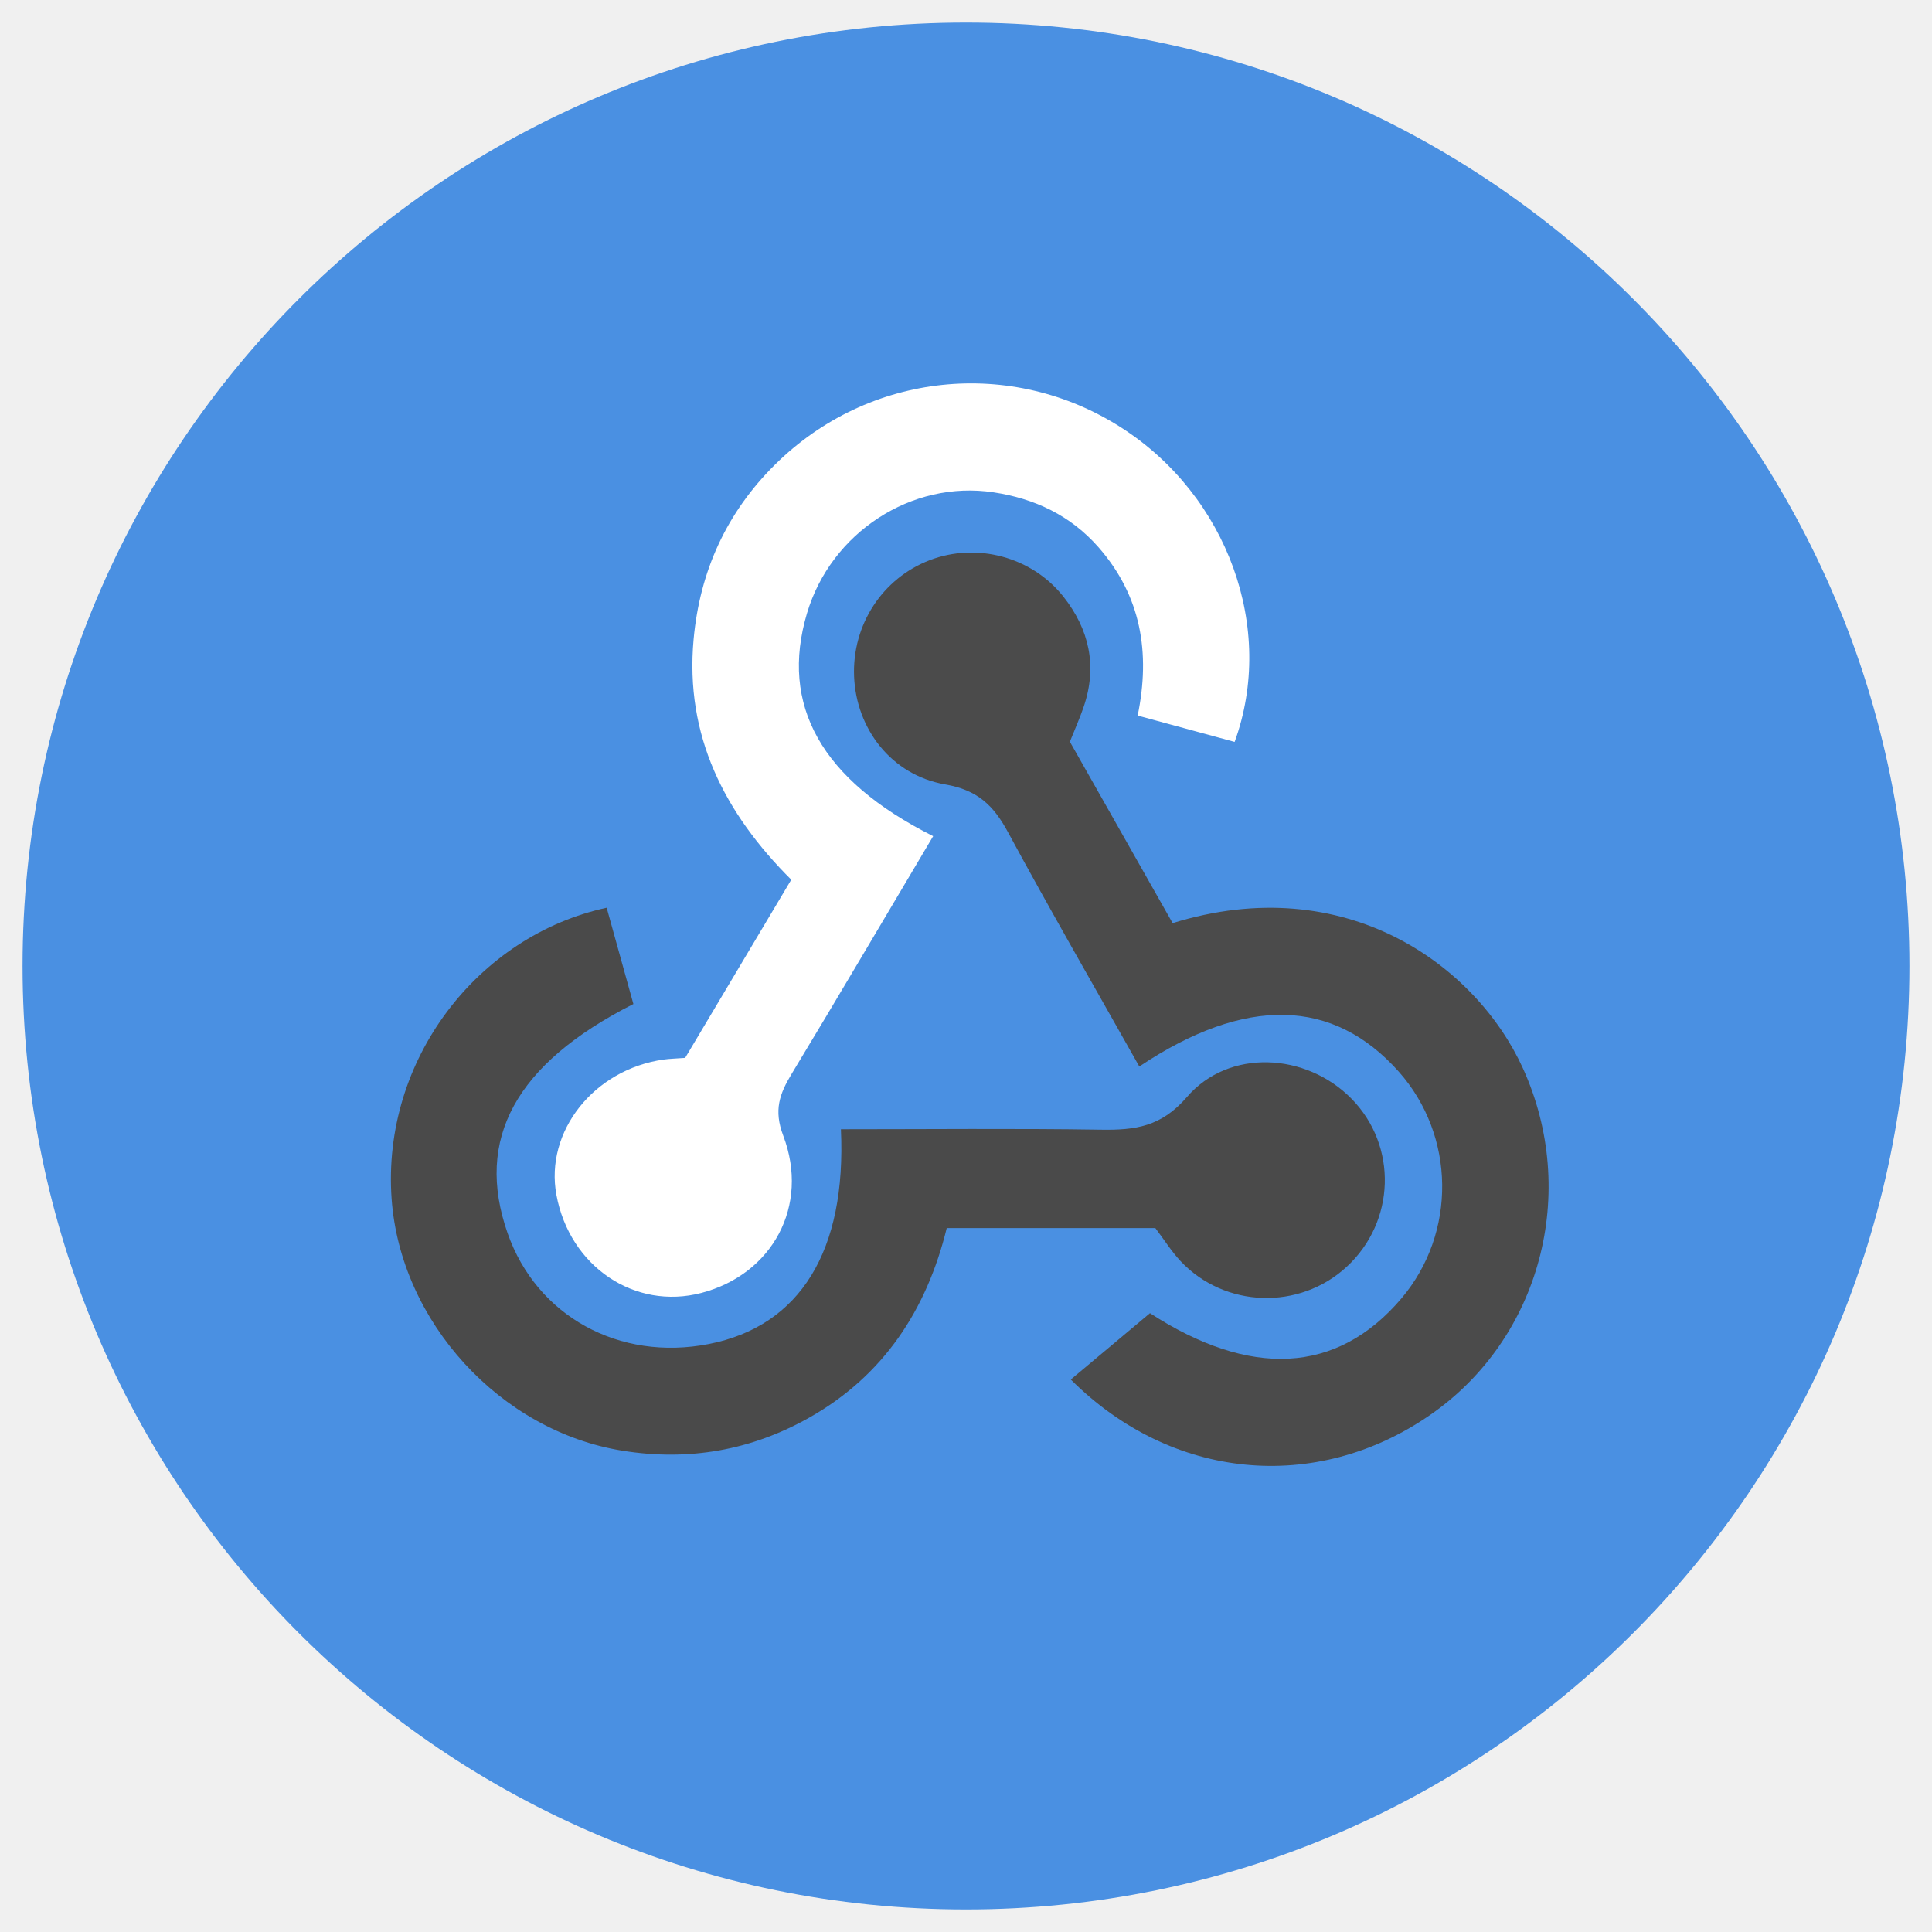
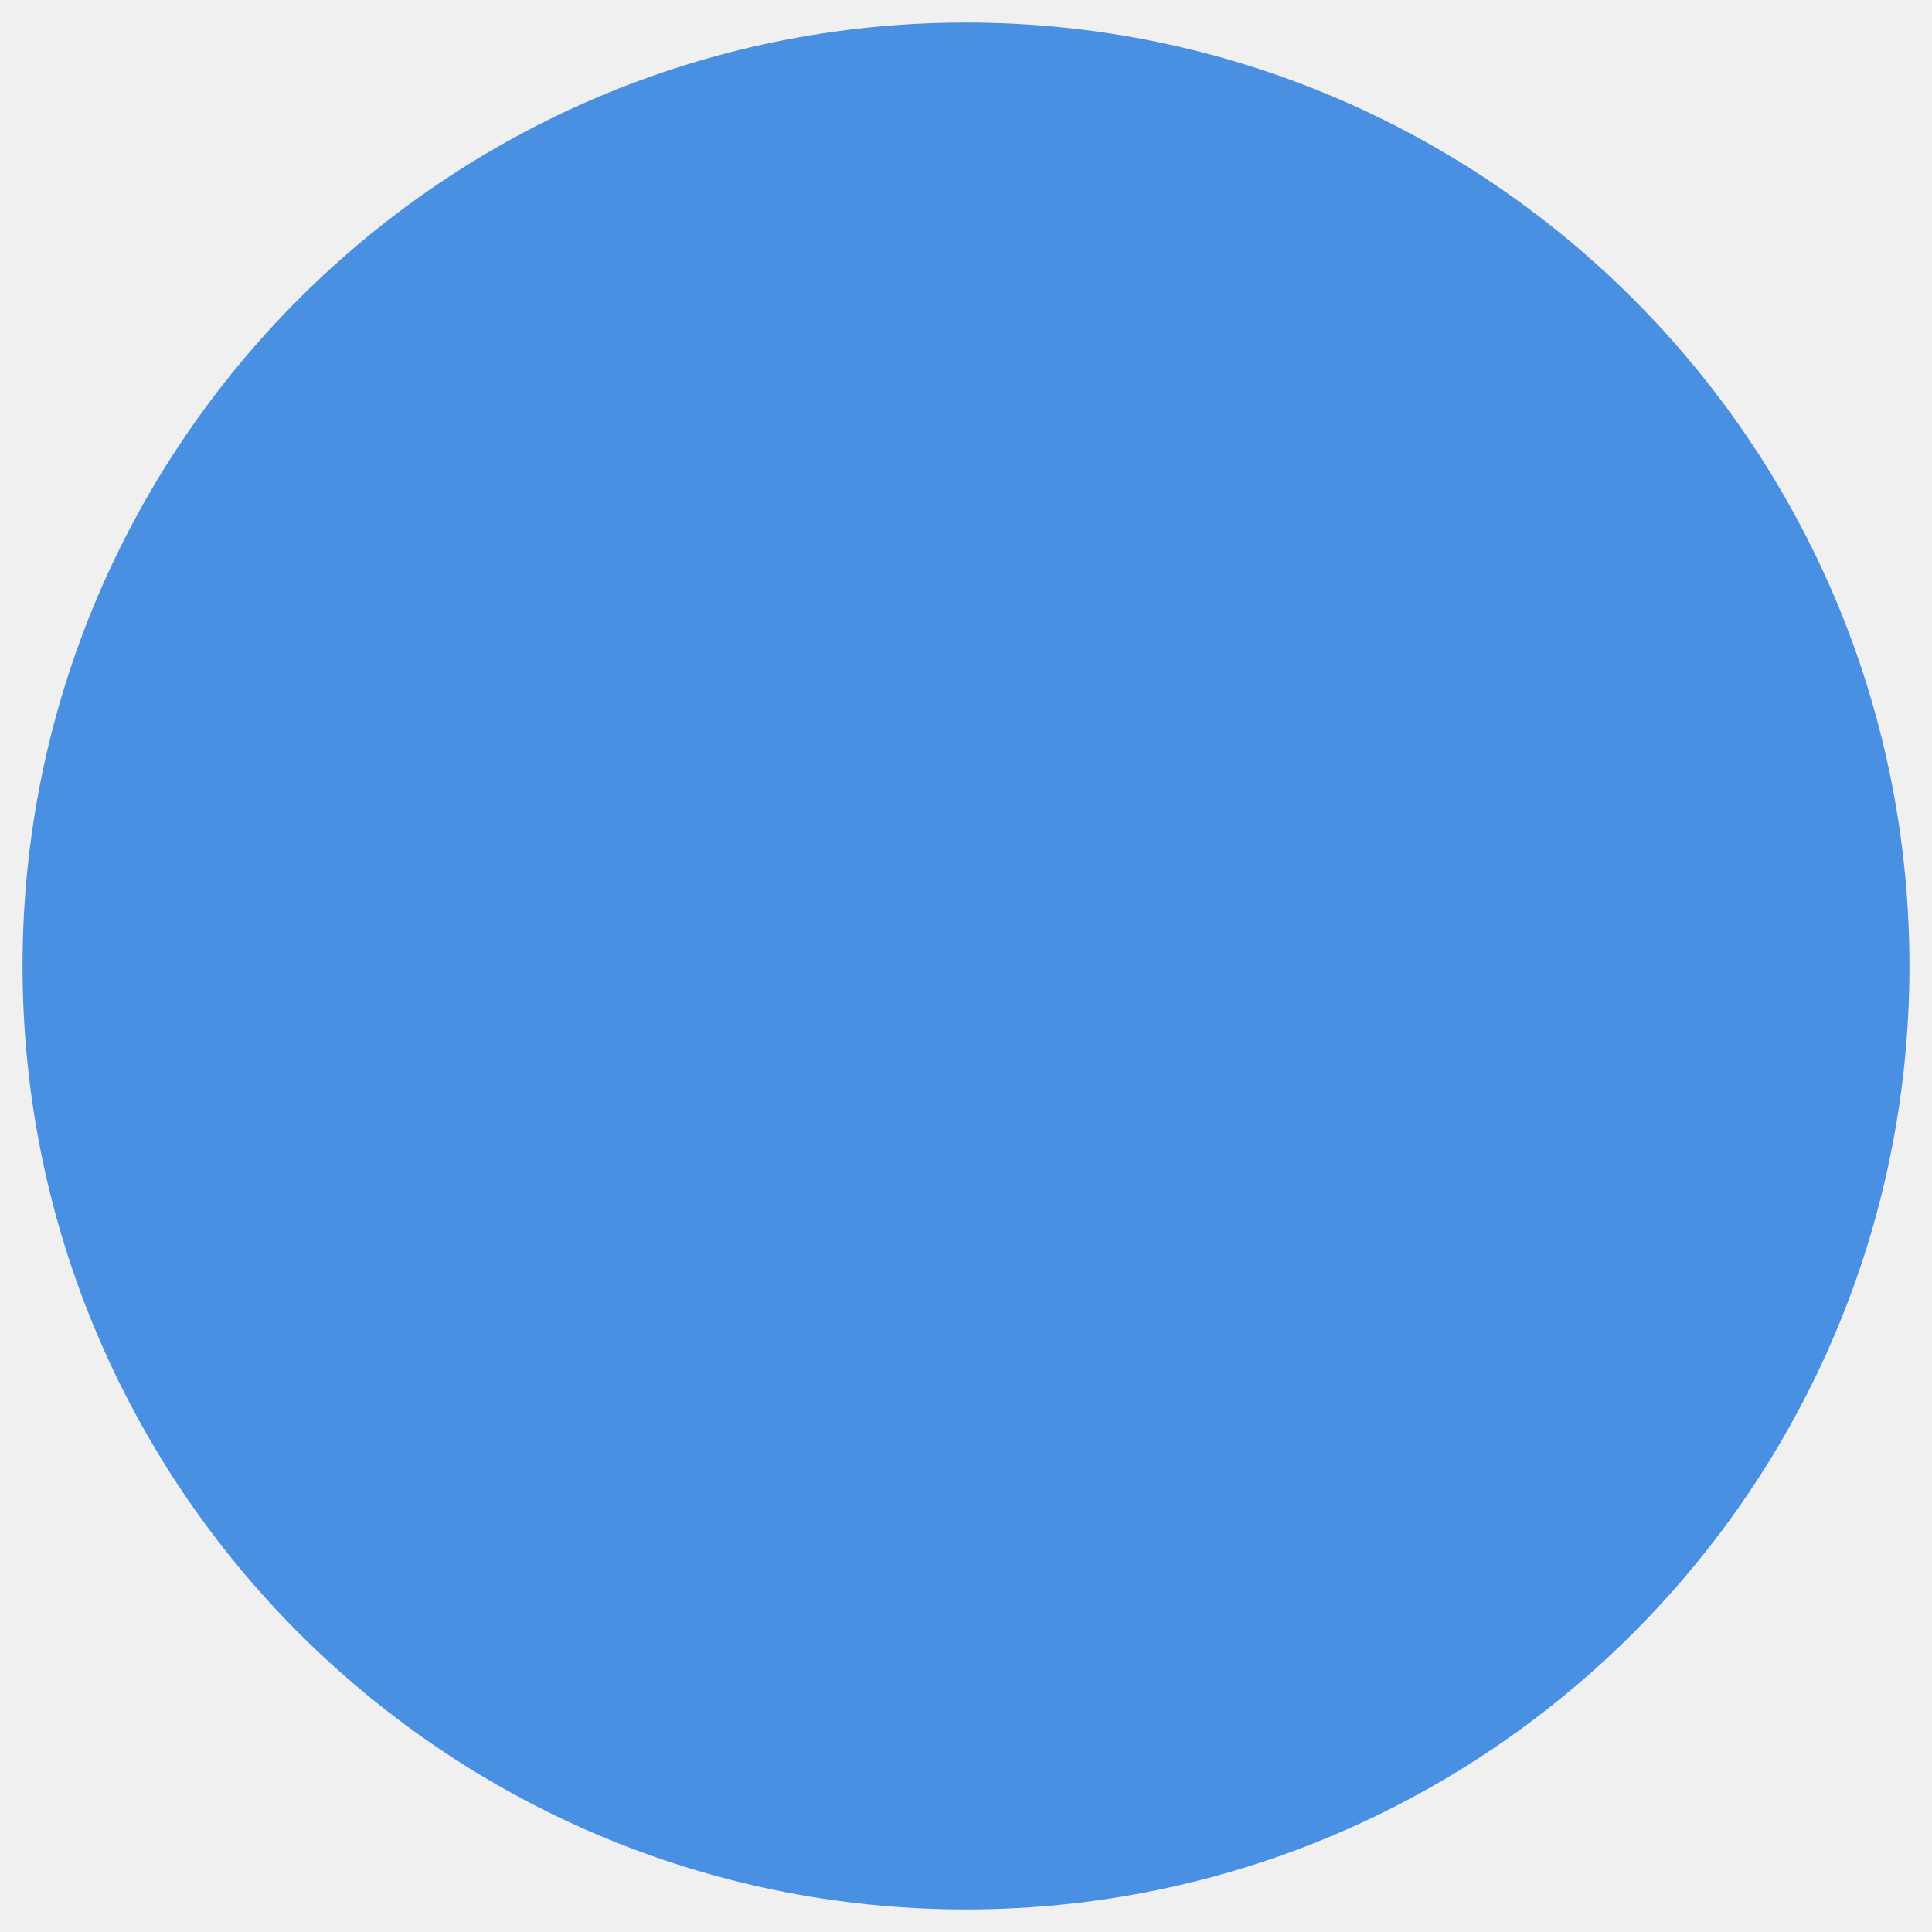
- <svg xmlns="http://www.w3.org/2000/svg" xmlns:xlink="http://www.w3.org/1999/xlink" width="257px" height="257px" viewBox="0 0 257 257" version="1.1">
+ <svg xmlns="http://www.w3.org/2000/svg" xmlns:xlink="http://www.w3.org/1999/xlink" height="257" viewBox="0 0 257 257" width="257">
  <defs>
-     <circle id="path-1" cx="128.5" cy="128.5" r="125.5" />
+     <circle id="a" cx="128.5" cy="128.5" r="125.5" />
+     <mask id="b" fill="#fff">
+       <use fill="none" xlink:href="#a" />
+     </mask>
  </defs>
-   <g id="incoming-webhooks/logo" stroke="none" stroke-width="1" fill="none" fill-rule="evenodd">
-     <mask id="mask-2" fill="white">
-       <use xlink:href="#path-1" />
-     </mask>
-     <use id="Mask" fill="#4A90E2" xlink:href="#path-1" />
-     <g id="Group" mask="url(#mask-2)">
-       <g transform="translate(52, 51)" id="Shape">
-         <path d="M72.131,60.229 C65.72,71.023 59.578,81.475 53.307,91.848 C51.697,94.511 50.9,96.68 52.187,100.066 C55.738,109.417 50.728,118.518 41.311,120.988 C32.431,123.318 23.778,117.473 22.016,107.952 C20.455,99.524 26.986,91.262 36.264,89.945 C37.042,89.833 37.835,89.82 39.142,89.722 C43.688,82.087 48.346,74.267 53.256,66.021 C44.379,57.181 39.095,46.847 40.265,34.043 C41.091,24.992 44.645,17.17 51.141,10.759 C63.583,-1.517 82.564,-3.506 97.213,5.918 C111.283,14.969 117.726,32.6 112.234,47.691 C108.092,46.566 103.922,45.432 99.337,44.187 C101.062,35.797 99.786,28.263 94.136,21.808 C90.403,17.547 85.612,15.314 80.165,14.491 C69.245,12.838 58.524,19.864 55.343,30.598 C51.732,42.78 57.197,52.731 72.131,60.229 Z" fill="#FFFFFF" />
-         <path d="M90.318,47.667 C94.842,55.655 99.435,63.764 103.987,71.798 C126.996,64.673 144.344,77.422 150.567,91.073 C158.084,107.561 152.946,127.091 138.182,137.263 C123.029,147.707 103.865,145.922 90.439,132.508 C93.861,129.641 97.299,126.76 100.973,123.684 C114.234,132.281 125.832,131.877 134.442,121.696 C141.785,113.011 141.626,100.061 134.07,91.558 C125.351,81.746 113.672,81.446 99.554,90.866 C93.698,80.466 87.74,70.148 82.069,59.673 C80.157,56.142 78.046,54.094 73.736,53.347 C66.539,52.098 61.892,45.911 61.613,38.979 C61.339,32.124 65.373,25.928 71.68,23.513 C77.926,21.122 85.256,23.052 89.458,28.368 C92.892,32.712 93.983,37.601 92.176,42.958 C91.674,44.451 91.023,45.897 90.318,47.667 Z" fill="#4B4B4B" style="mix-blend-mode: multiply;" />
-         <path d="M101.691,112.366 L73.937,112.366 C71.277,123.234 65.532,132.008 55.631,137.588 C47.935,141.924 39.64,143.395 30.811,141.979 C14.556,139.375 1.264,124.84 0.094,108.473 C-1.231,89.932 11.6,73.452 28.701,69.75 C29.882,74.009 31.075,78.309 32.255,82.557 C16.565,90.509 11.135,100.527 15.526,113.054 C19.392,124.079 30.372,130.122 42.295,127.785 C54.471,125.398 60.61,115.348 59.86,99.217 C71.403,99.217 82.956,99.098 94.5,99.276 C99.007,99.346 102.487,98.882 105.883,94.934 C111.474,88.439 121.764,89.025 127.785,95.159 C133.939,101.428 133.644,111.516 127.132,117.521 C120.849,123.315 110.924,123.005 105.046,116.762 C103.838,115.475 102.886,113.947 101.691,112.366 Z" fill="#4A4A4A" style="mix-blend-mode: multiply;" />
+   <g fill="none" fill-rule="evenodd">
+     <use fill="#4a90e2" xlink:href="#a" />
+     <g mask="url(#b)">
+       <g transform="translate(52 51)">
+         <path d="m72.131 60.229c-6.411 10.793-12.554 21.245-18.824 31.619-1.61 2.663-2.407 4.832-1.121 8.218 3.551 9.352-1.459 18.452-10.875 20.922-8.881 2.33-17.533-3.515-19.295-13.036-1.561-8.428 4.969-16.69 14.248-18.007.778-.111 1.571-.124 2.878-.223 4.547-7.635 9.204-15.455 14.114-23.701-8.877-8.84-14.161-19.173-12.991-31.978.827-9.051 4.381-16.873 10.877-23.284 12.442-12.277 31.422-14.265 46.071-4.841 14.07 9.051 20.513 26.683 15.021 41.773-4.142-1.125-8.312-2.259-12.897-3.504 1.725-8.39.449-15.924-5.201-22.378-3.733-4.261-8.523-6.495-13.971-7.318-10.92-1.652-21.641 5.374-24.822 16.107-3.611 12.182 1.854 22.133 16.789 29.632z" fill="#fff" />
+         <path d="m90.318 47.667c4.524 7.988 9.117 16.097 13.669 24.132 23.009-7.126 40.357 5.624 46.58 19.274 7.517 16.489 2.378 36.018-12.385 46.191-15.154 10.443-34.317 8.659-47.743-4.756 3.422-2.867 6.86-5.747 10.534-8.824 13.261 8.598 24.859 8.193 33.469-1.988 7.342-8.685 7.183-21.635-.372-30.138-8.719-9.812-20.399-10.111-34.516-.692-5.856-10.4-11.814-20.717-17.485-31.193-1.912-3.531-4.023-5.578-8.333-6.326-7.198-1.249-11.844-7.436-12.123-14.368-.274-6.855 3.76-13.052 10.066-15.466 6.246-2.392 13.577-.461 17.778 4.855 3.434 4.344 4.525 9.232 2.718 14.589-.502 1.493-1.153 2.939-1.858 4.709z" fill="#4b4b4b" />
+         <path d="m101.691 112.366h-27.754c-2.66 10.867-8.406 19.642-18.306 25.221-7.696 4.337-15.991 5.807-24.82 4.391-16.255-2.604-29.547-17.139-30.717-33.506-1.325-18.54 11.506-35.021 28.607-38.723 1.181 4.259 2.374 8.559 3.554 12.807-15.69 7.951-21.121 17.97-16.73 30.497 3.866 11.025 14.847 17.067 26.769 14.73 12.176-2.386 18.315-12.437 17.565-28.567 11.543 0 23.095-.119 34.639.058 4.507.07 7.987-.394 11.383-4.341 5.591-6.495 15.881-5.909 21.902.225 6.153 6.269 5.858 16.357-.653 22.361-6.283 5.794-16.208 5.484-22.086-.758-1.208-1.287-2.16-2.815-3.355-4.396z" fill="#4a4a4a" />
      </g>
    </g>
  </g>
</svg>
